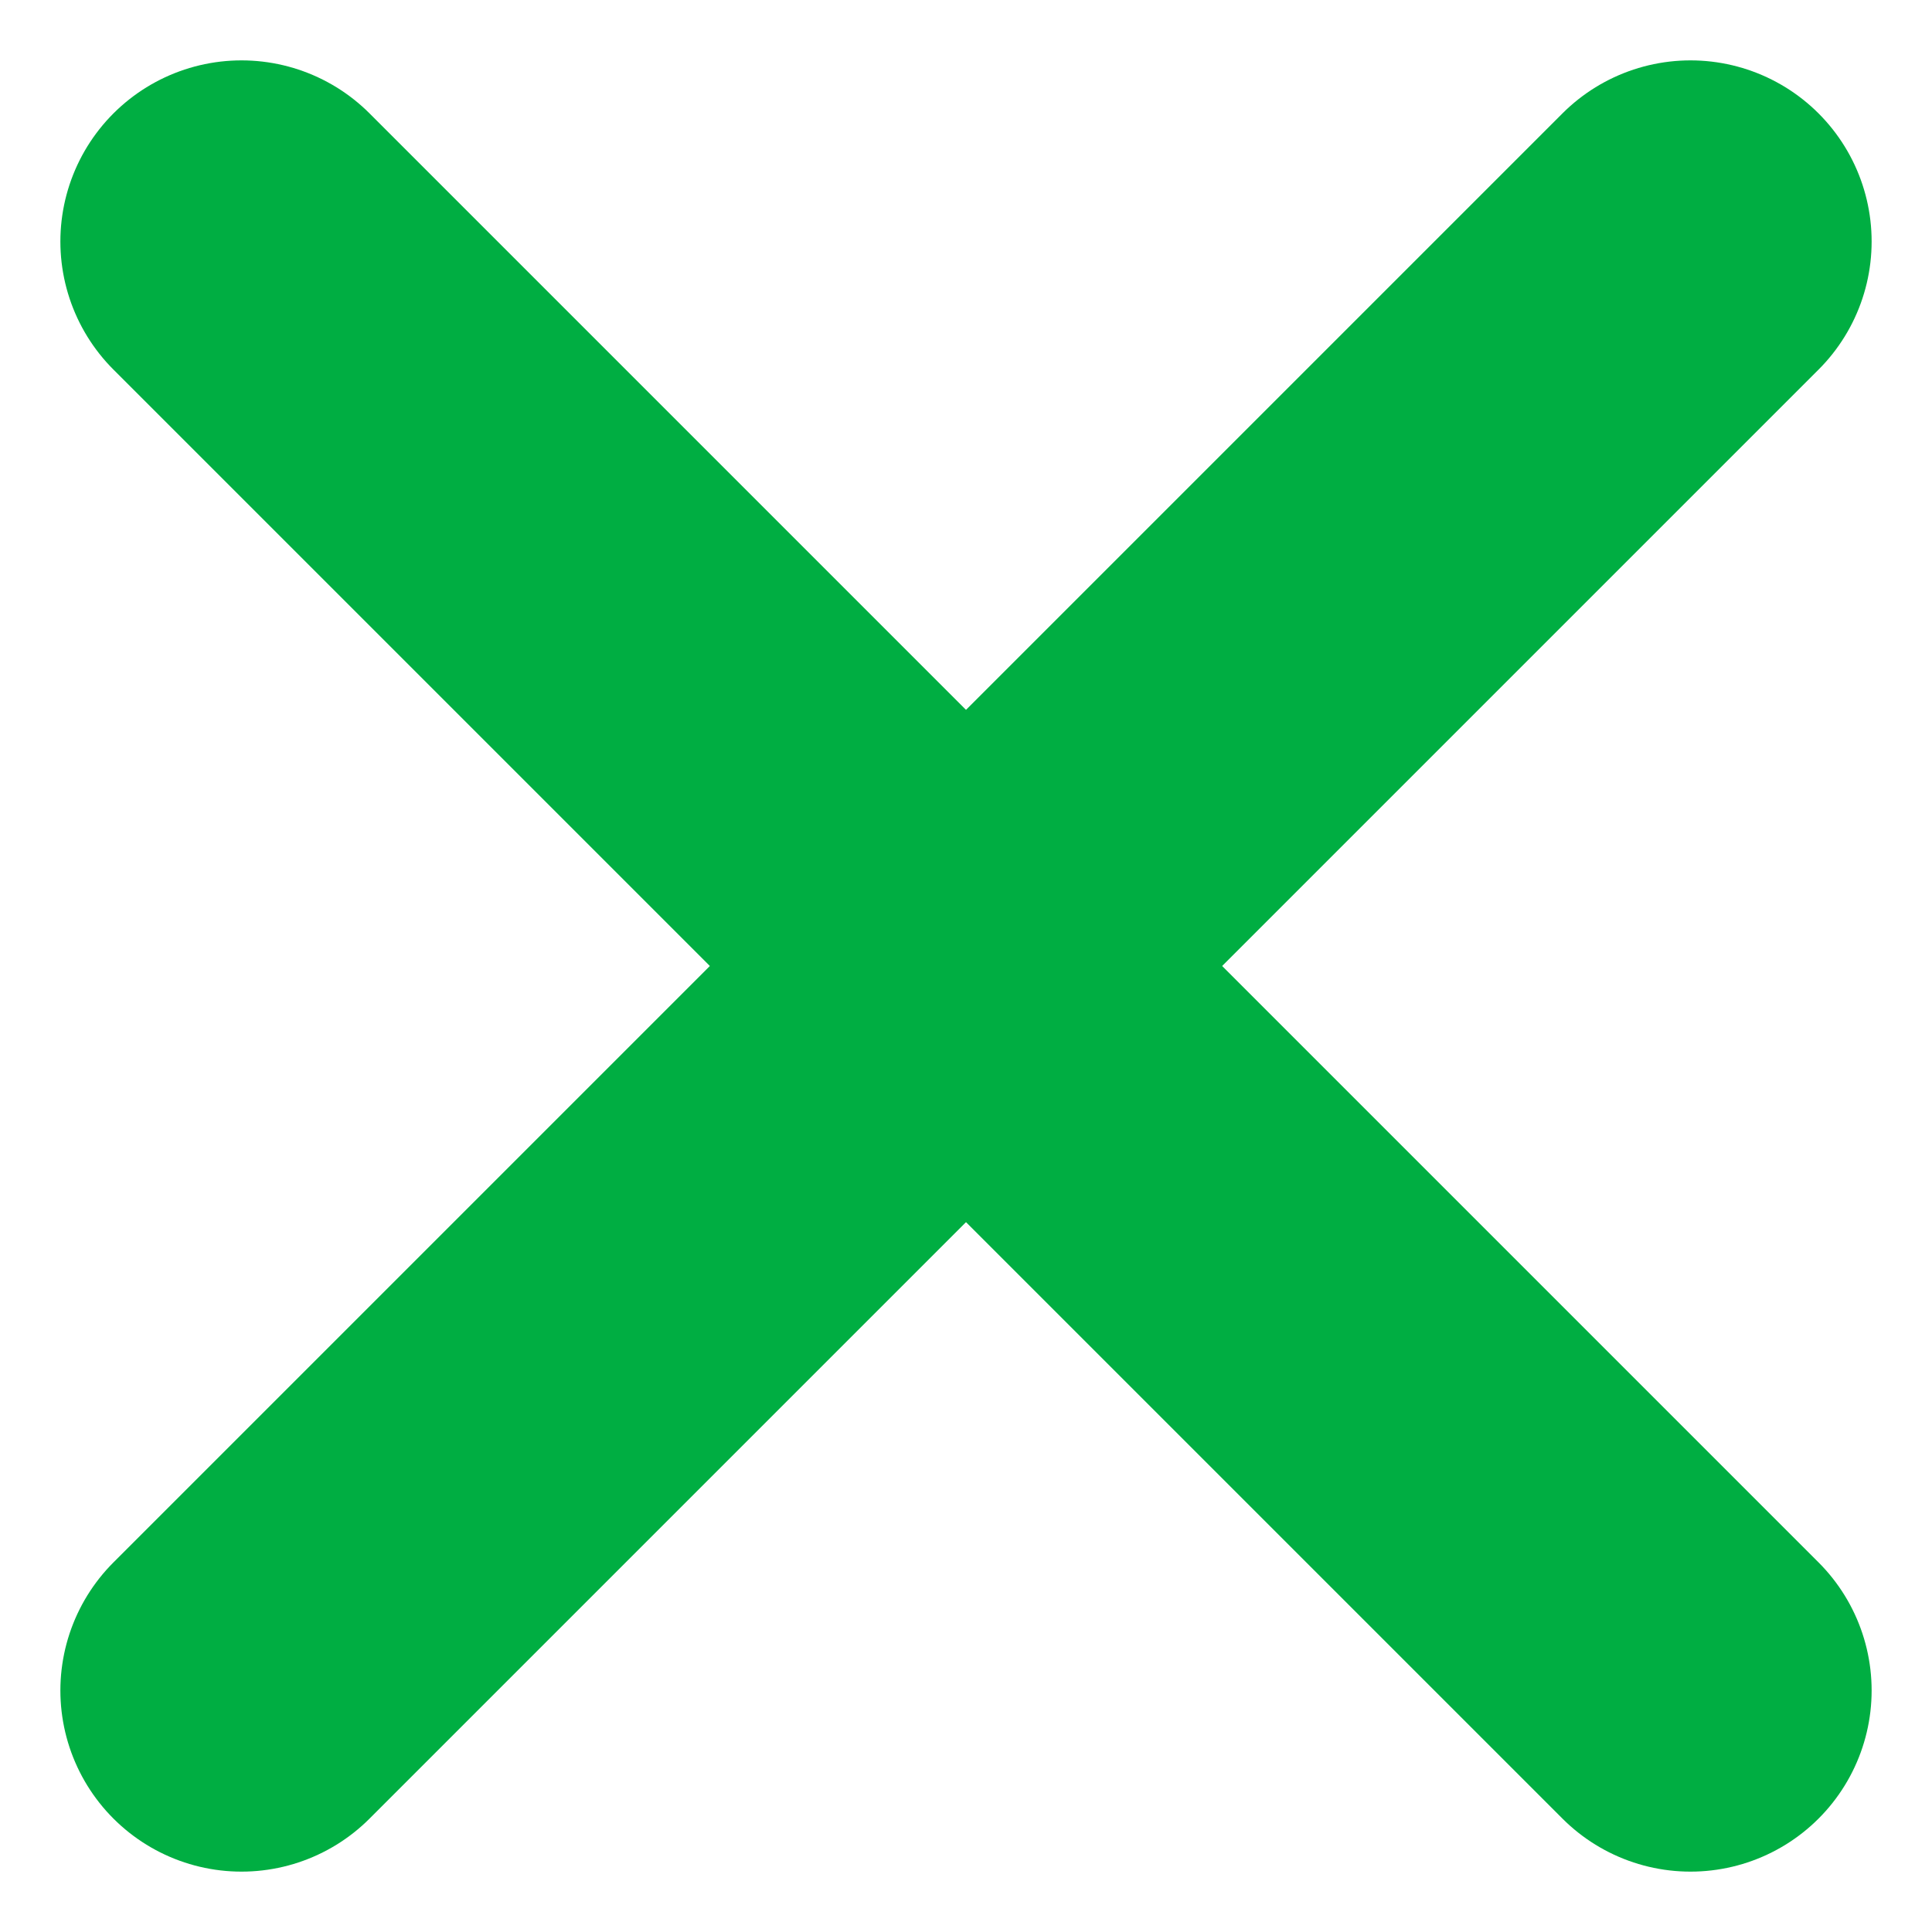
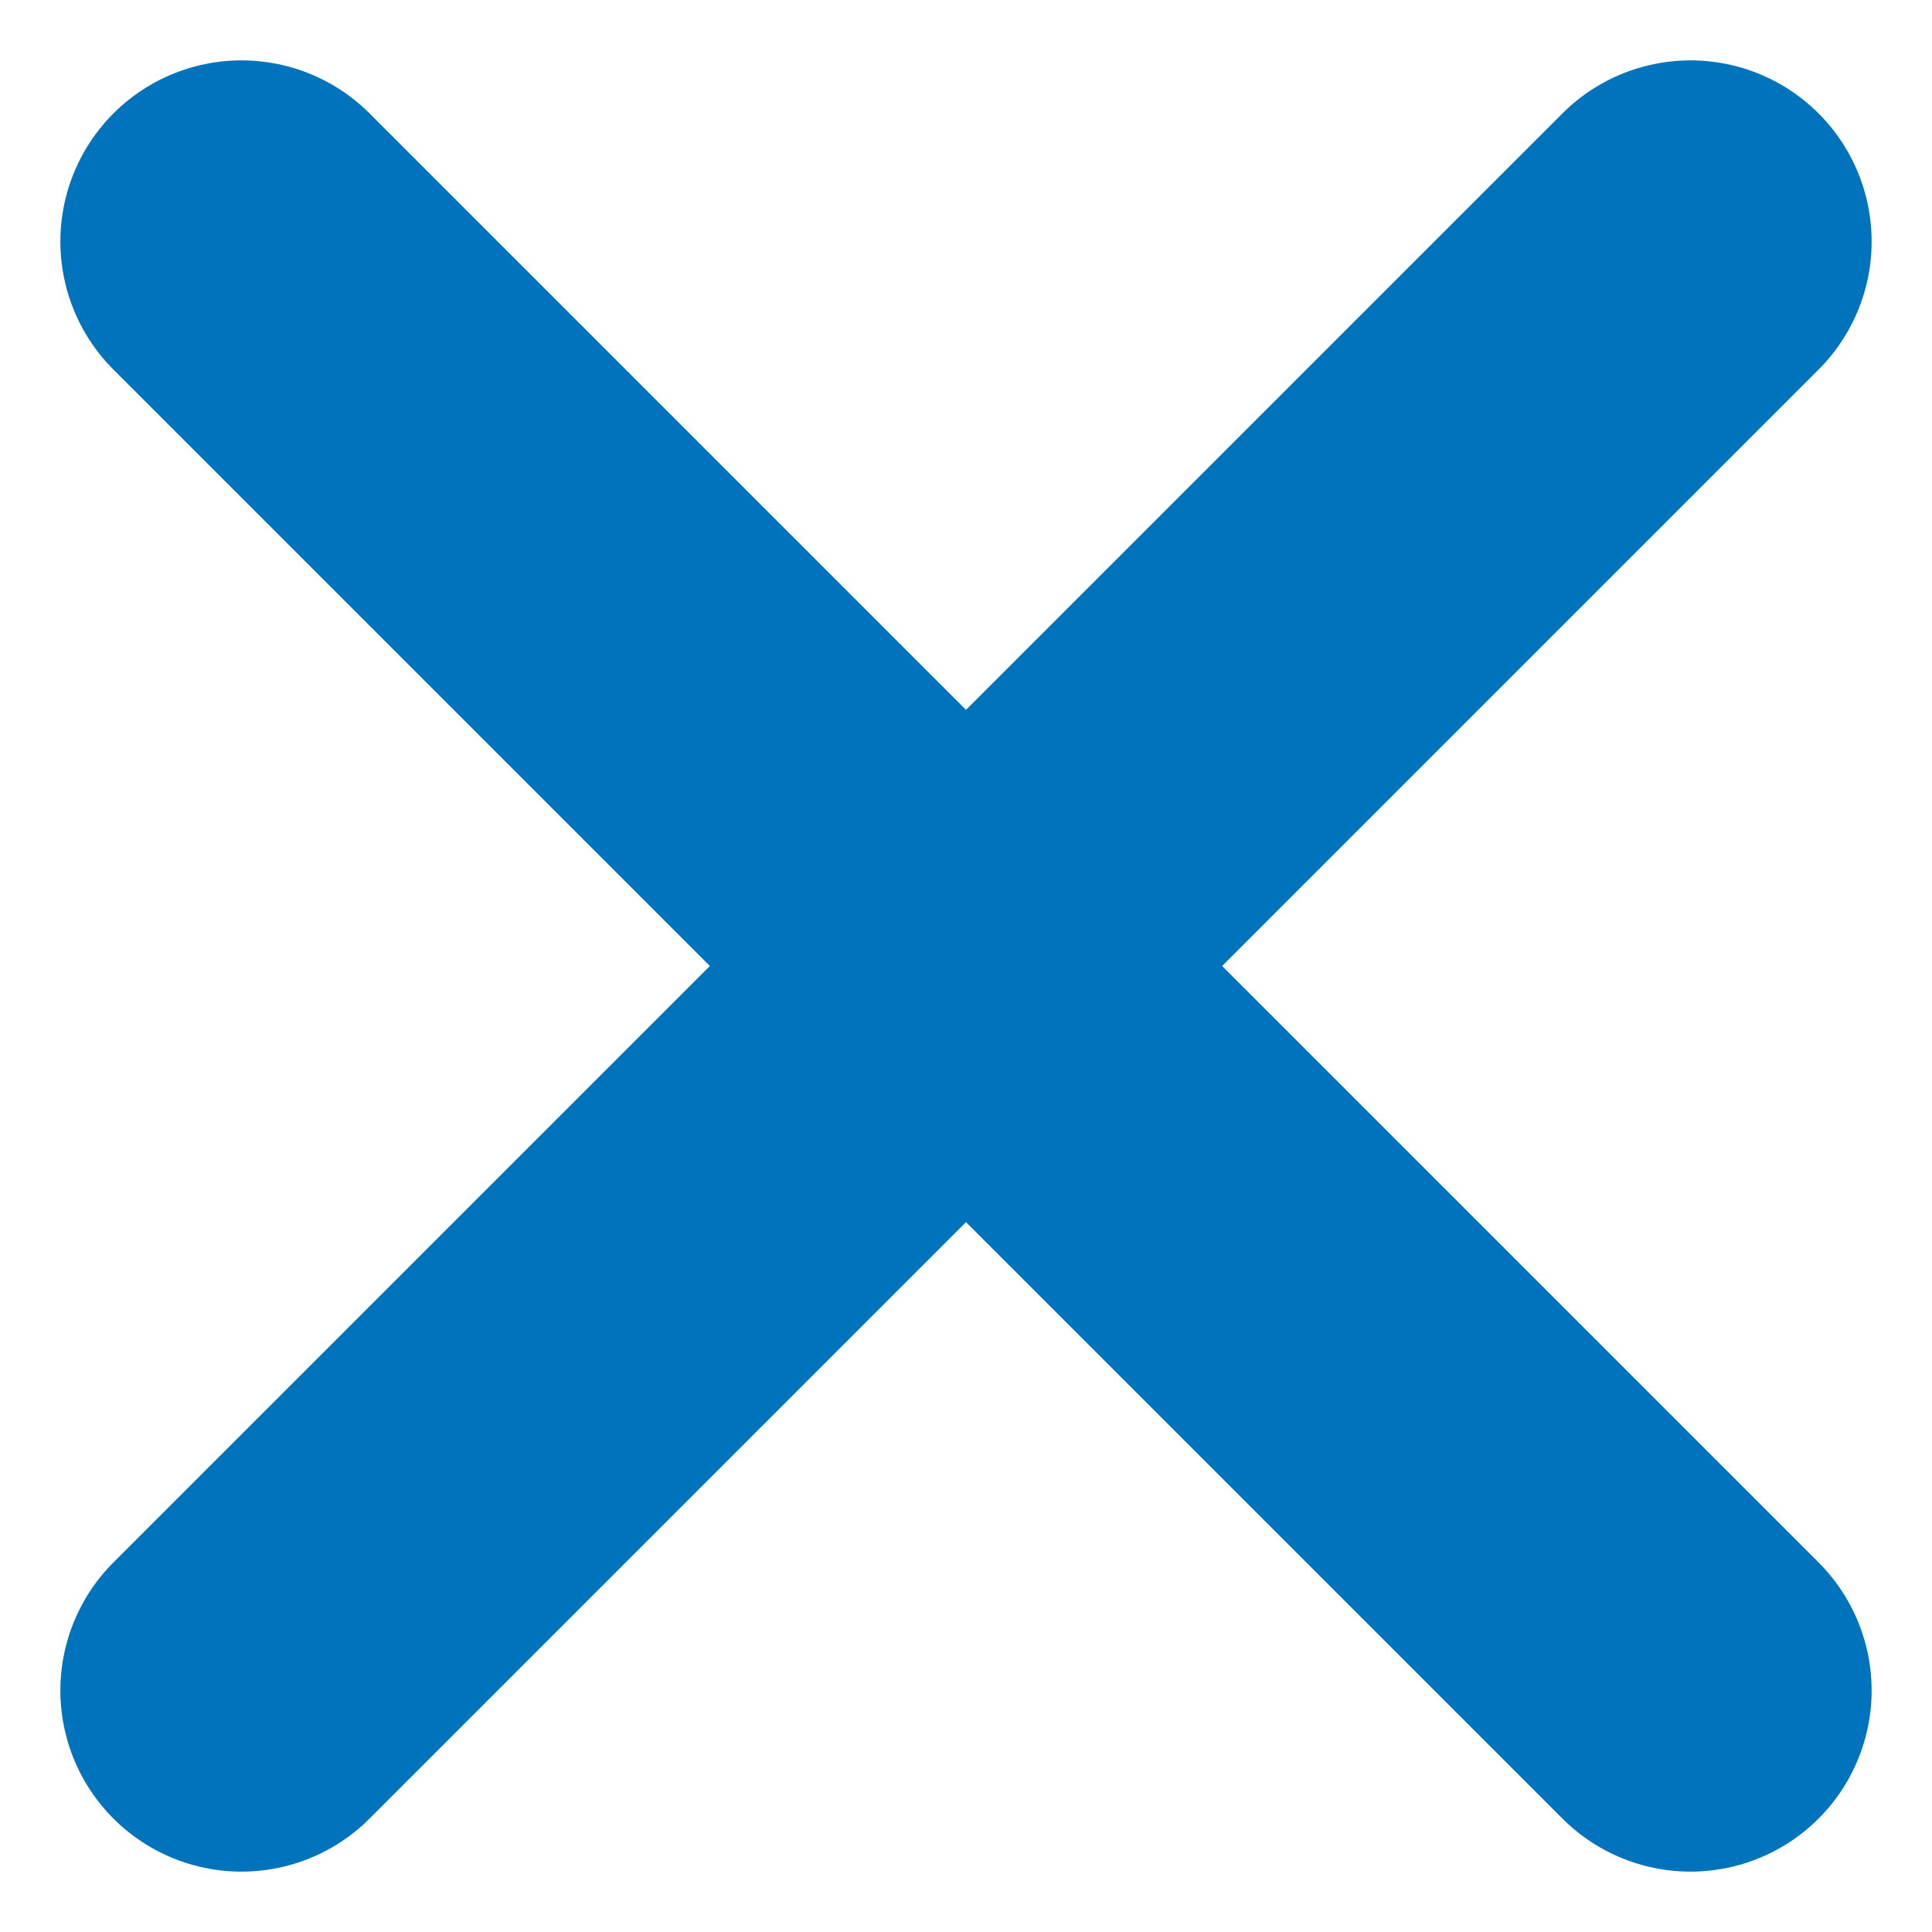
<svg xmlns="http://www.w3.org/2000/svg" width="16" height="16" viewBox="0 0 16 16" fill="none">
-   <path d="M14 2L2 14" stroke="#00AE42" stroke-width="3" stroke-miterlimit="10" stroke-linecap="round" />
-   <path d="M2 2L14 14" stroke="#00AE42" stroke-width="3" stroke-miterlimit="10" stroke-linecap="round" />
+   <path d="M14 2L2 14" stroke="#0073BD" stroke-width="3" stroke-miterlimit="10" stroke-linecap="round" />
+   <path d="M2 2L14 14" stroke="#0073BD" stroke-width="3" stroke-miterlimit="10" stroke-linecap="round" />
</svg>
